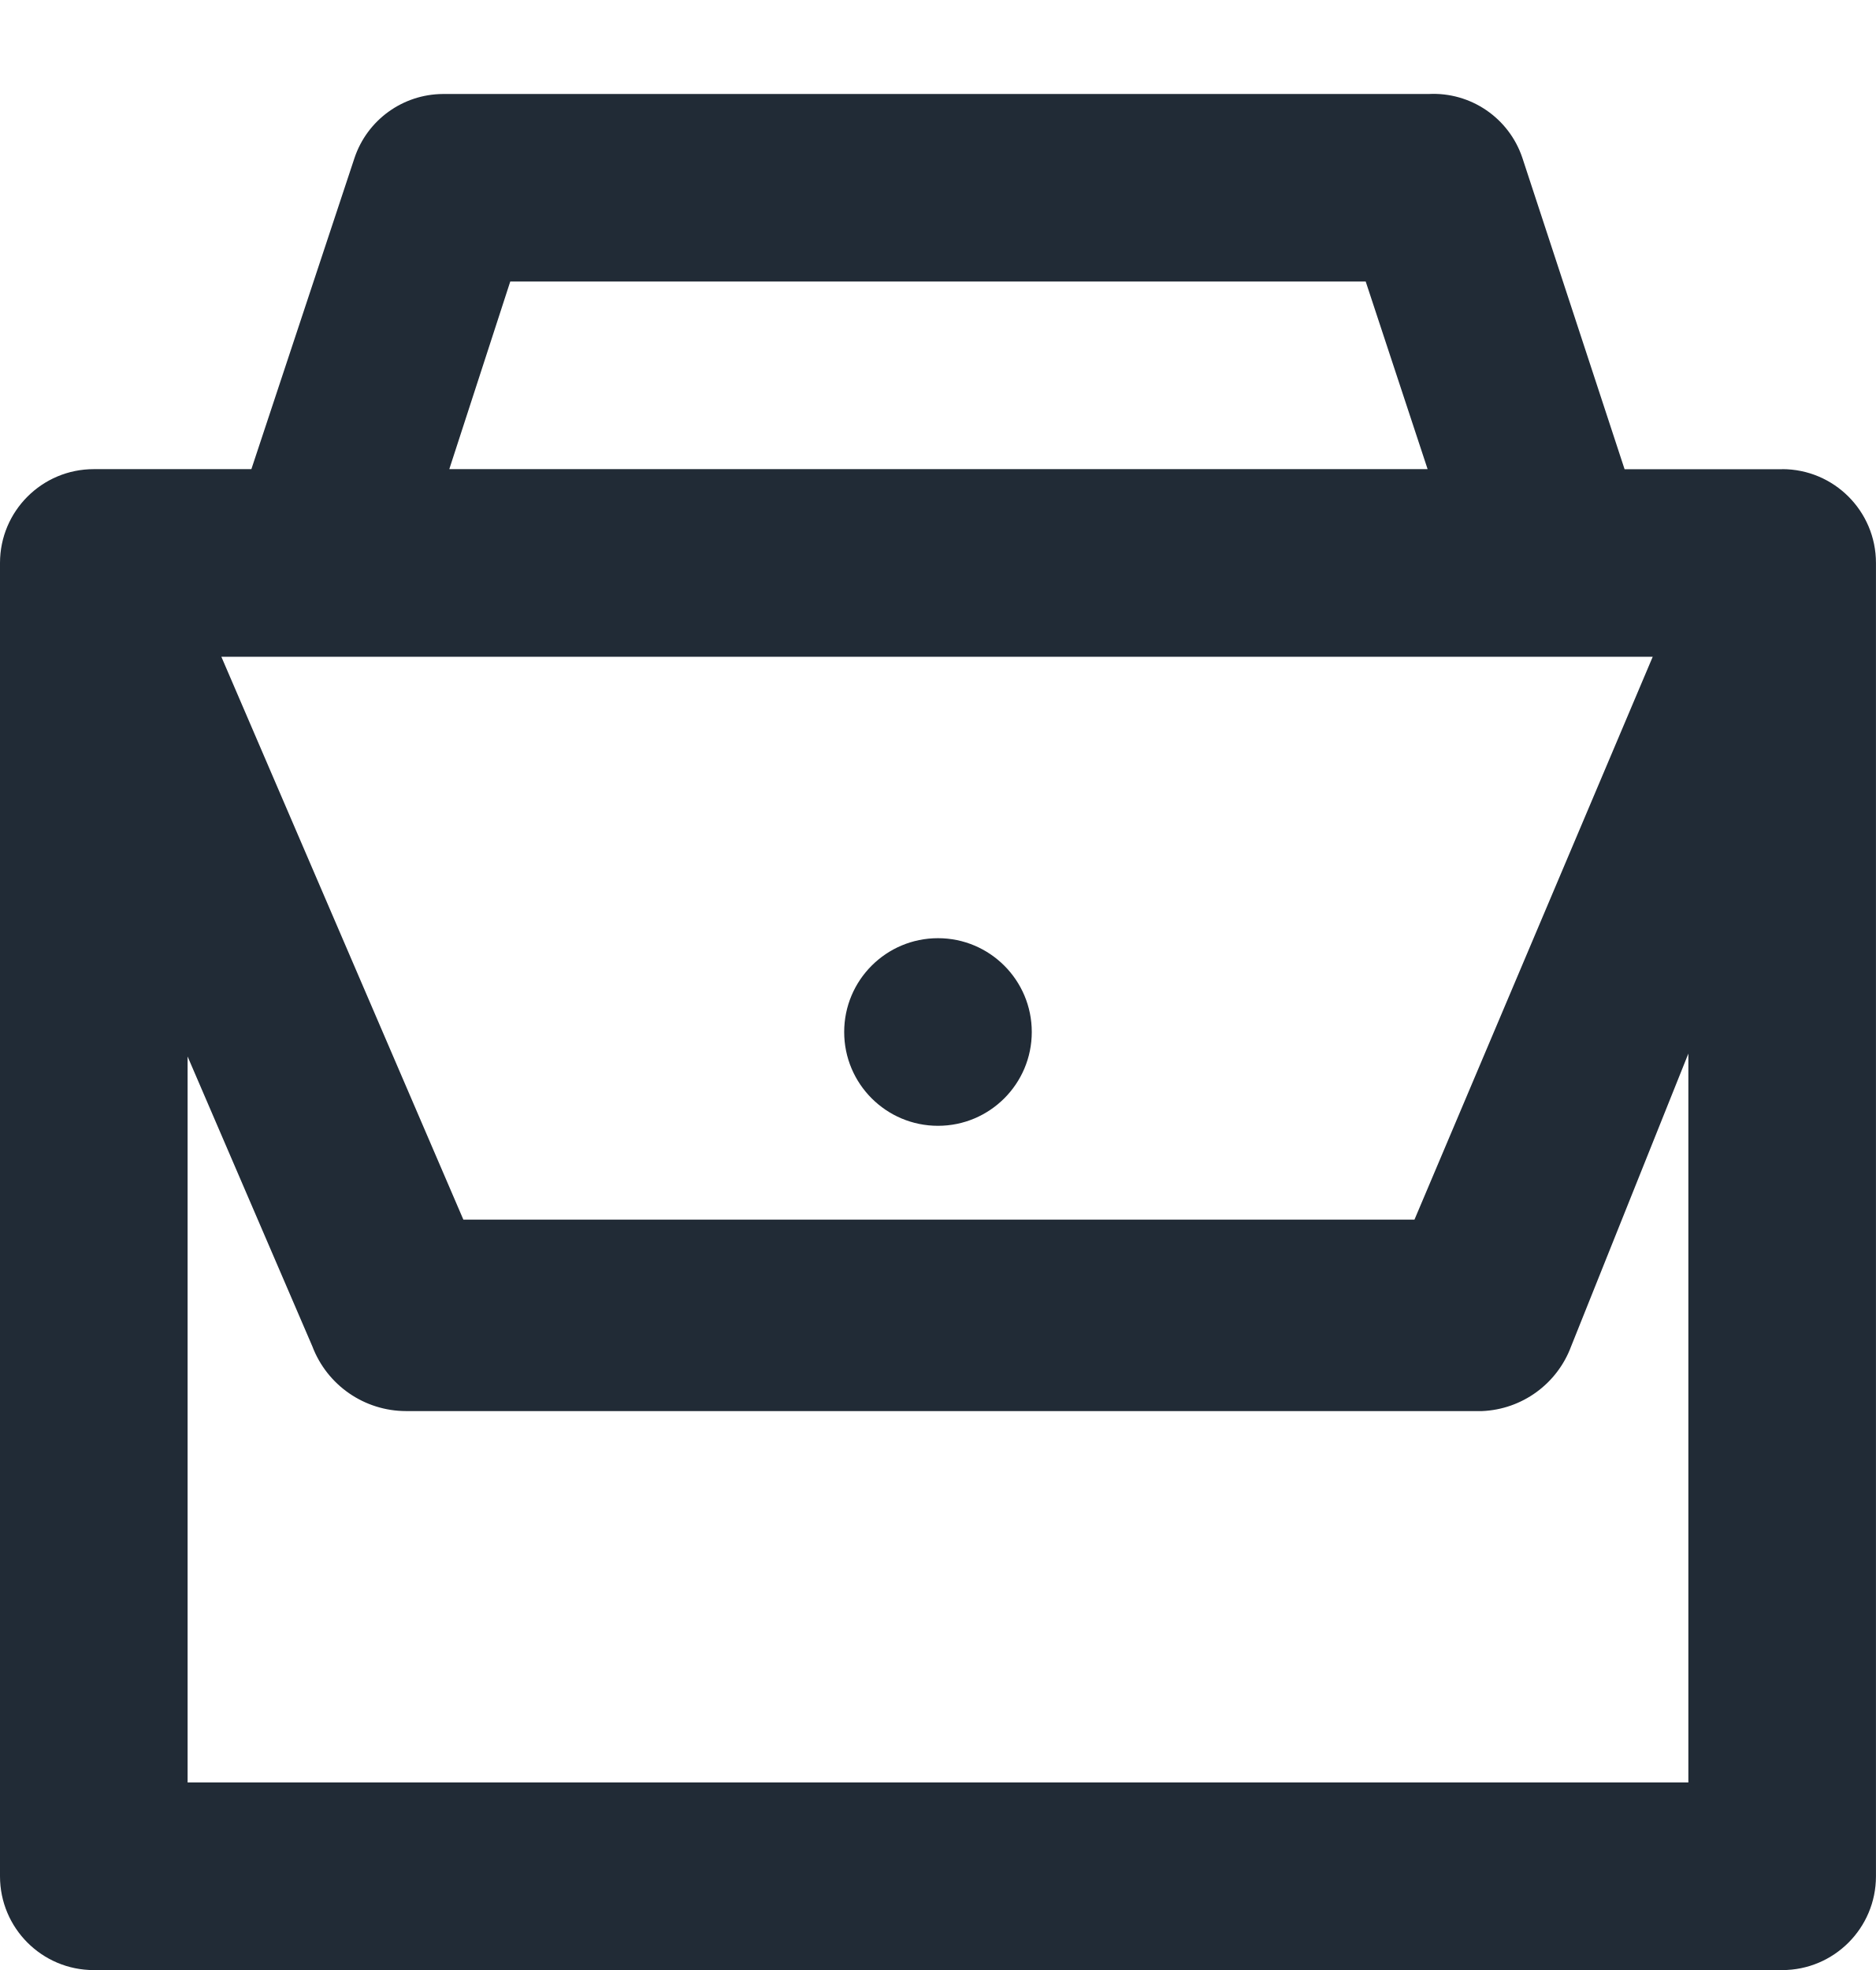
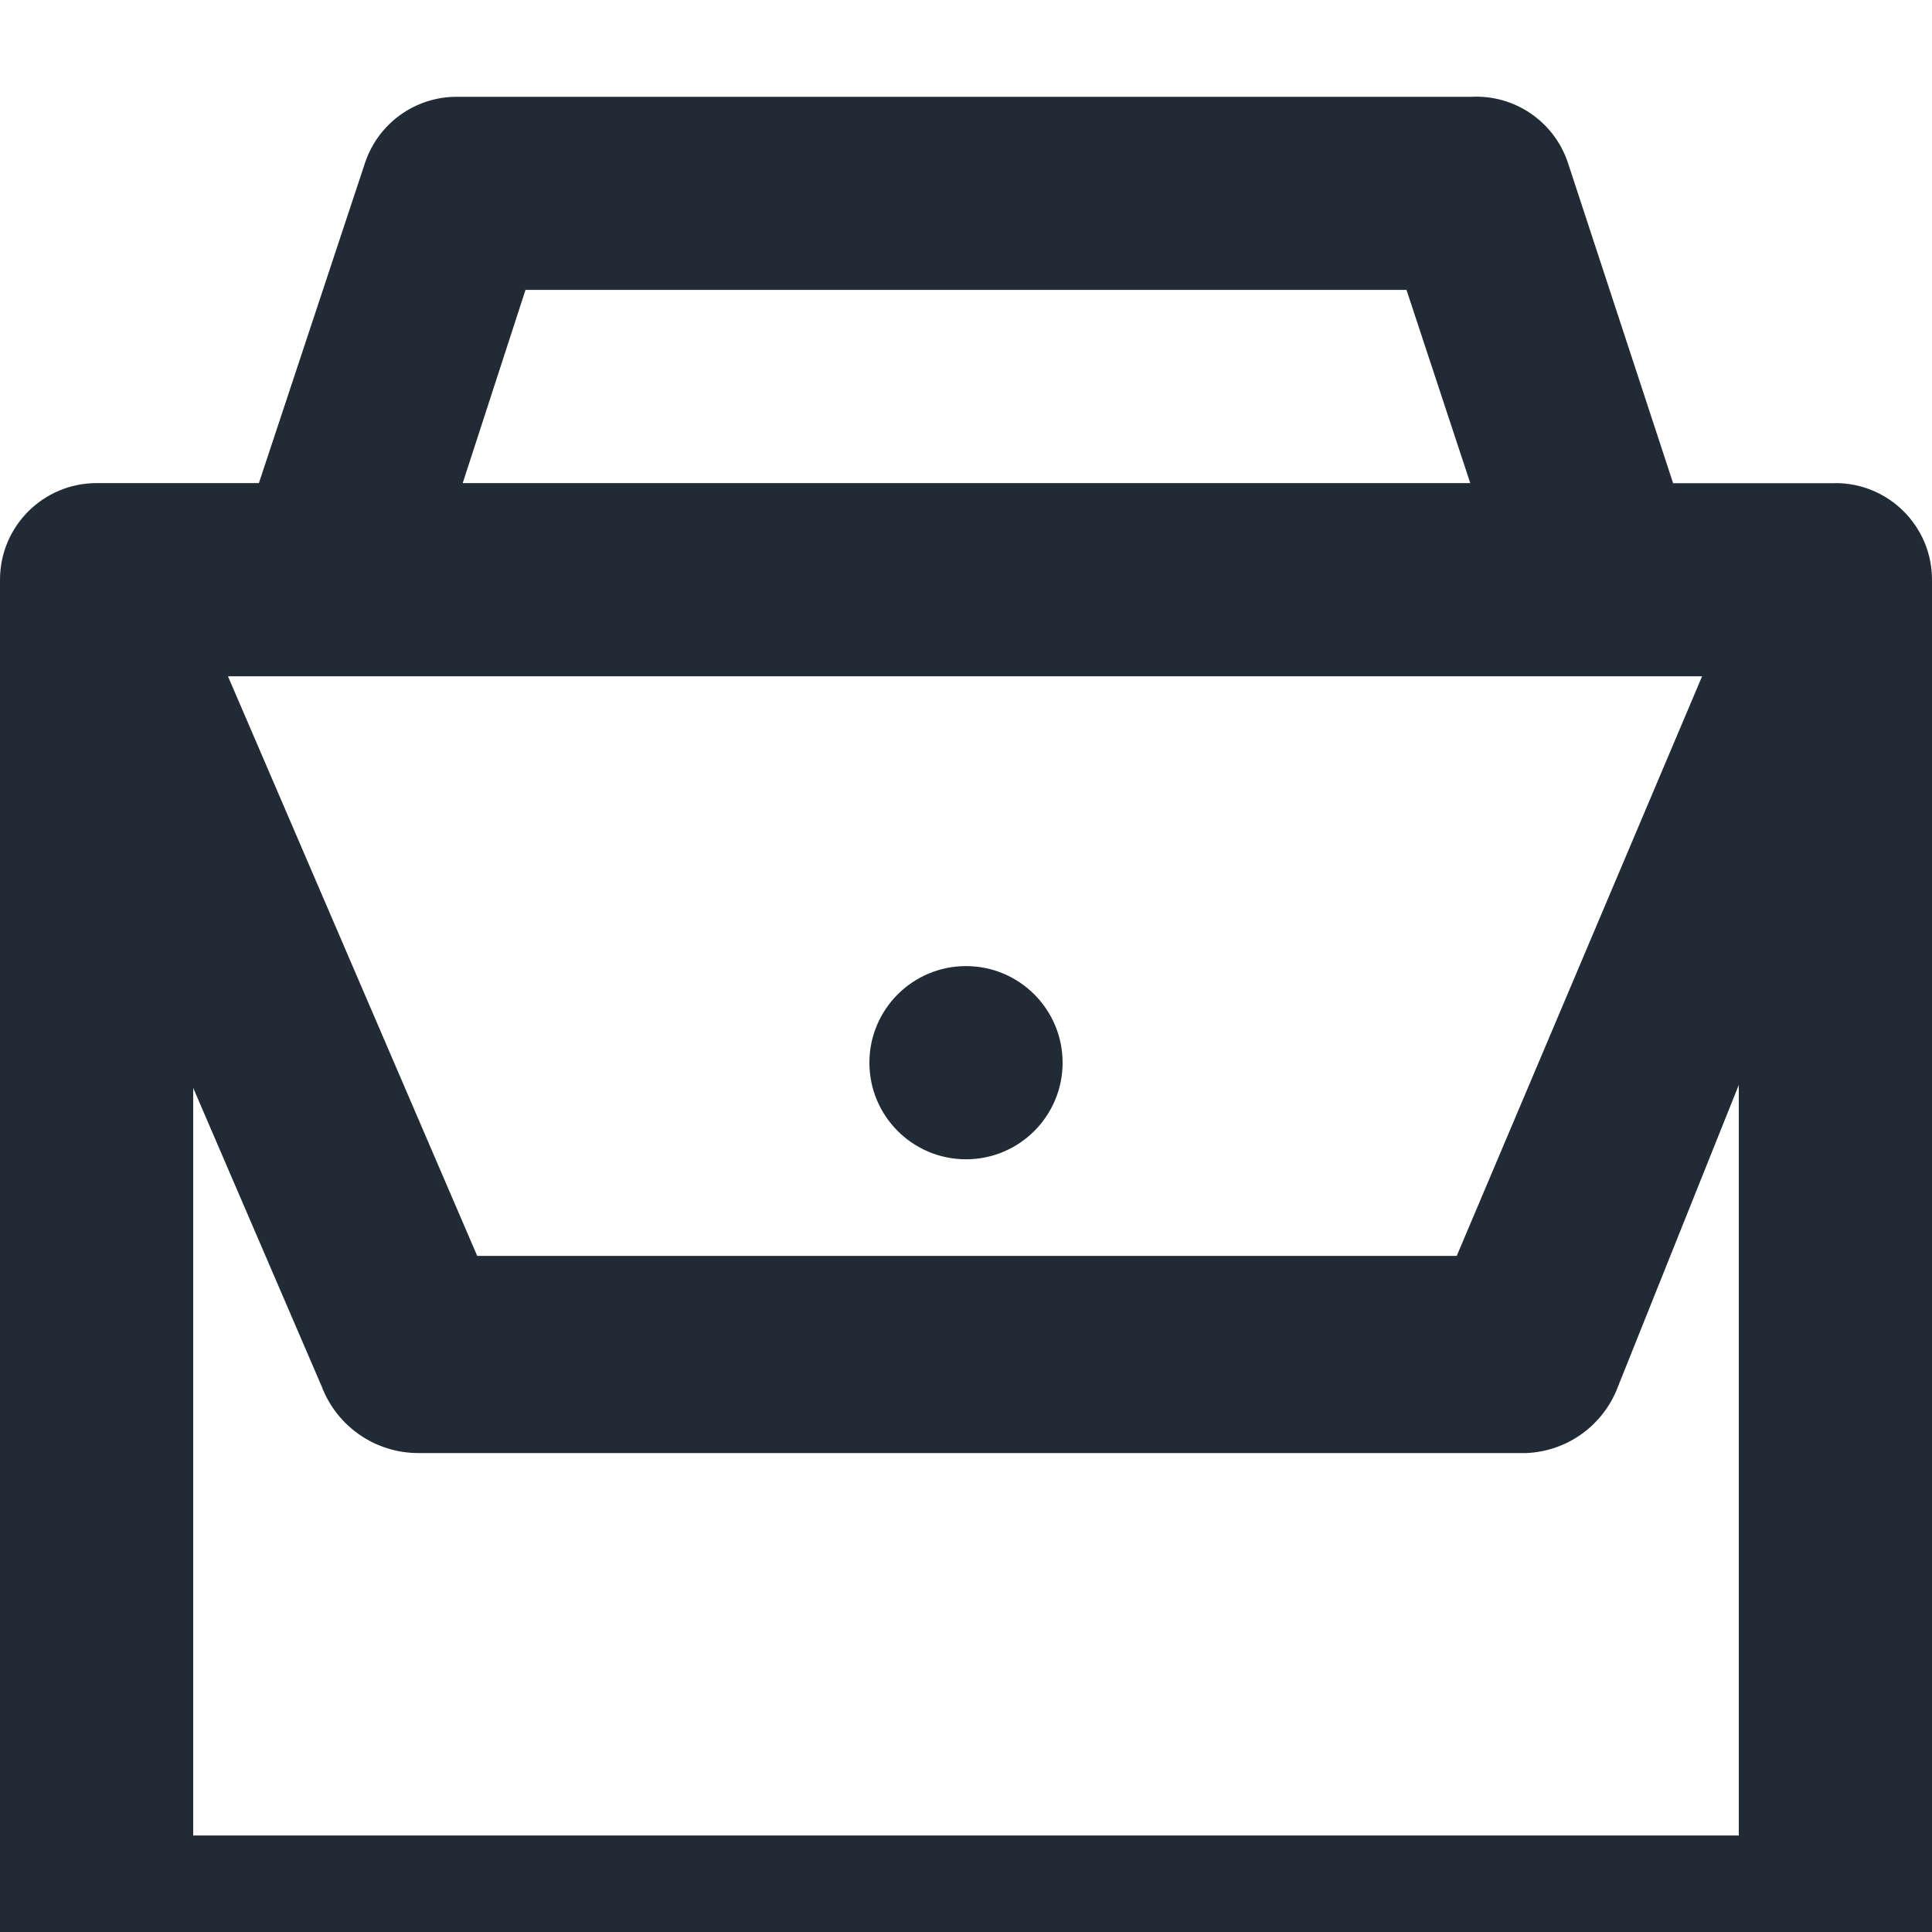
- <svg xmlns="http://www.w3.org/2000/svg" viewBox="0 0 20 21">
+ <svg xmlns="http://www.w3.org/2000/svg" viewBox="0 0 20 20">
  <path fill="#212B36" d="M19 5.001a1 1 0 0 1 1 1v14a1 1 0 0 1-1 1H1a1 1 0 0 1-1-1v-14a1 1 0 0 1 1-1h1.68l1.1-3.319a1 1 0 0 1 .94-.68h10.51a1 1 0 0 1 1 .68l1.09 3.32H19zm-16.64 2l2.58 6h10.14l2.54-6H2.36zm3.08-4l-.65 2h10.43l-.66-2H5.44zm-3.44 16h16v-7.77l-1.25 3.121a1.06 1.06 0 0 1-.95.69H4.33a1.07 1.07 0 0 1-1-.69L2 11.262v7.74zm8-9a1 1 0 1 1 0 2 1 1 0 0 1 0-2z" />
</svg>
